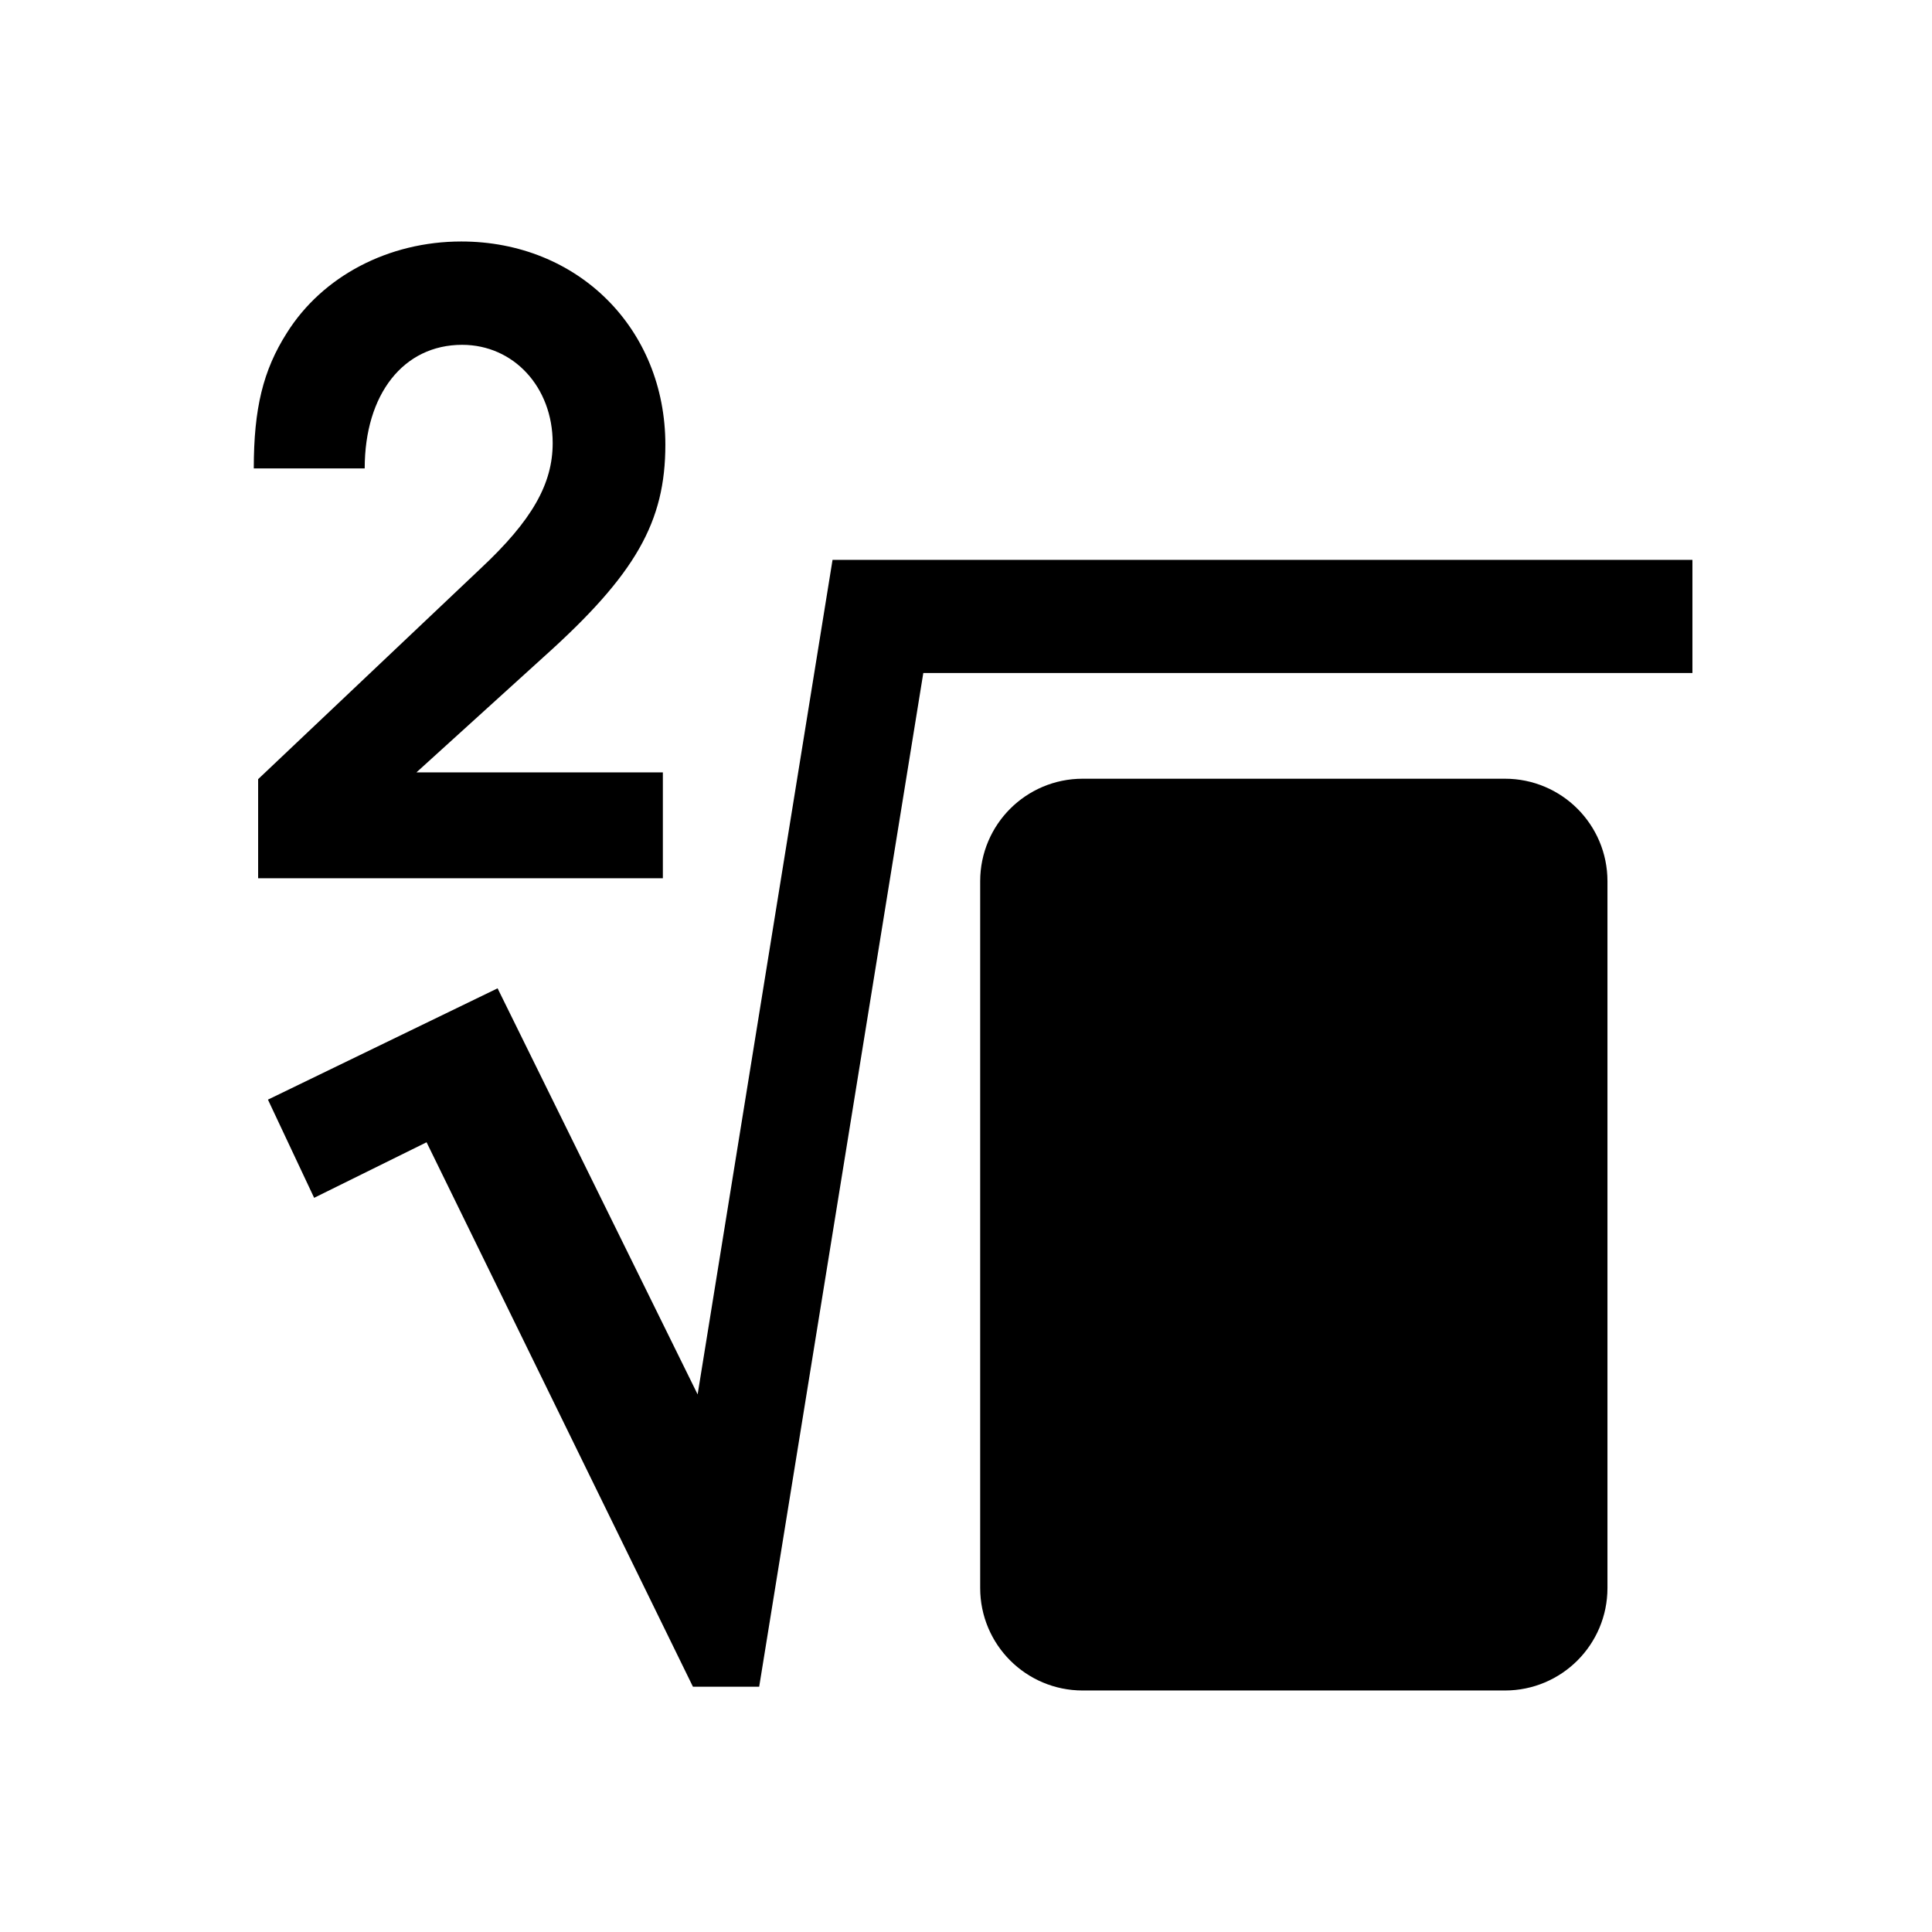
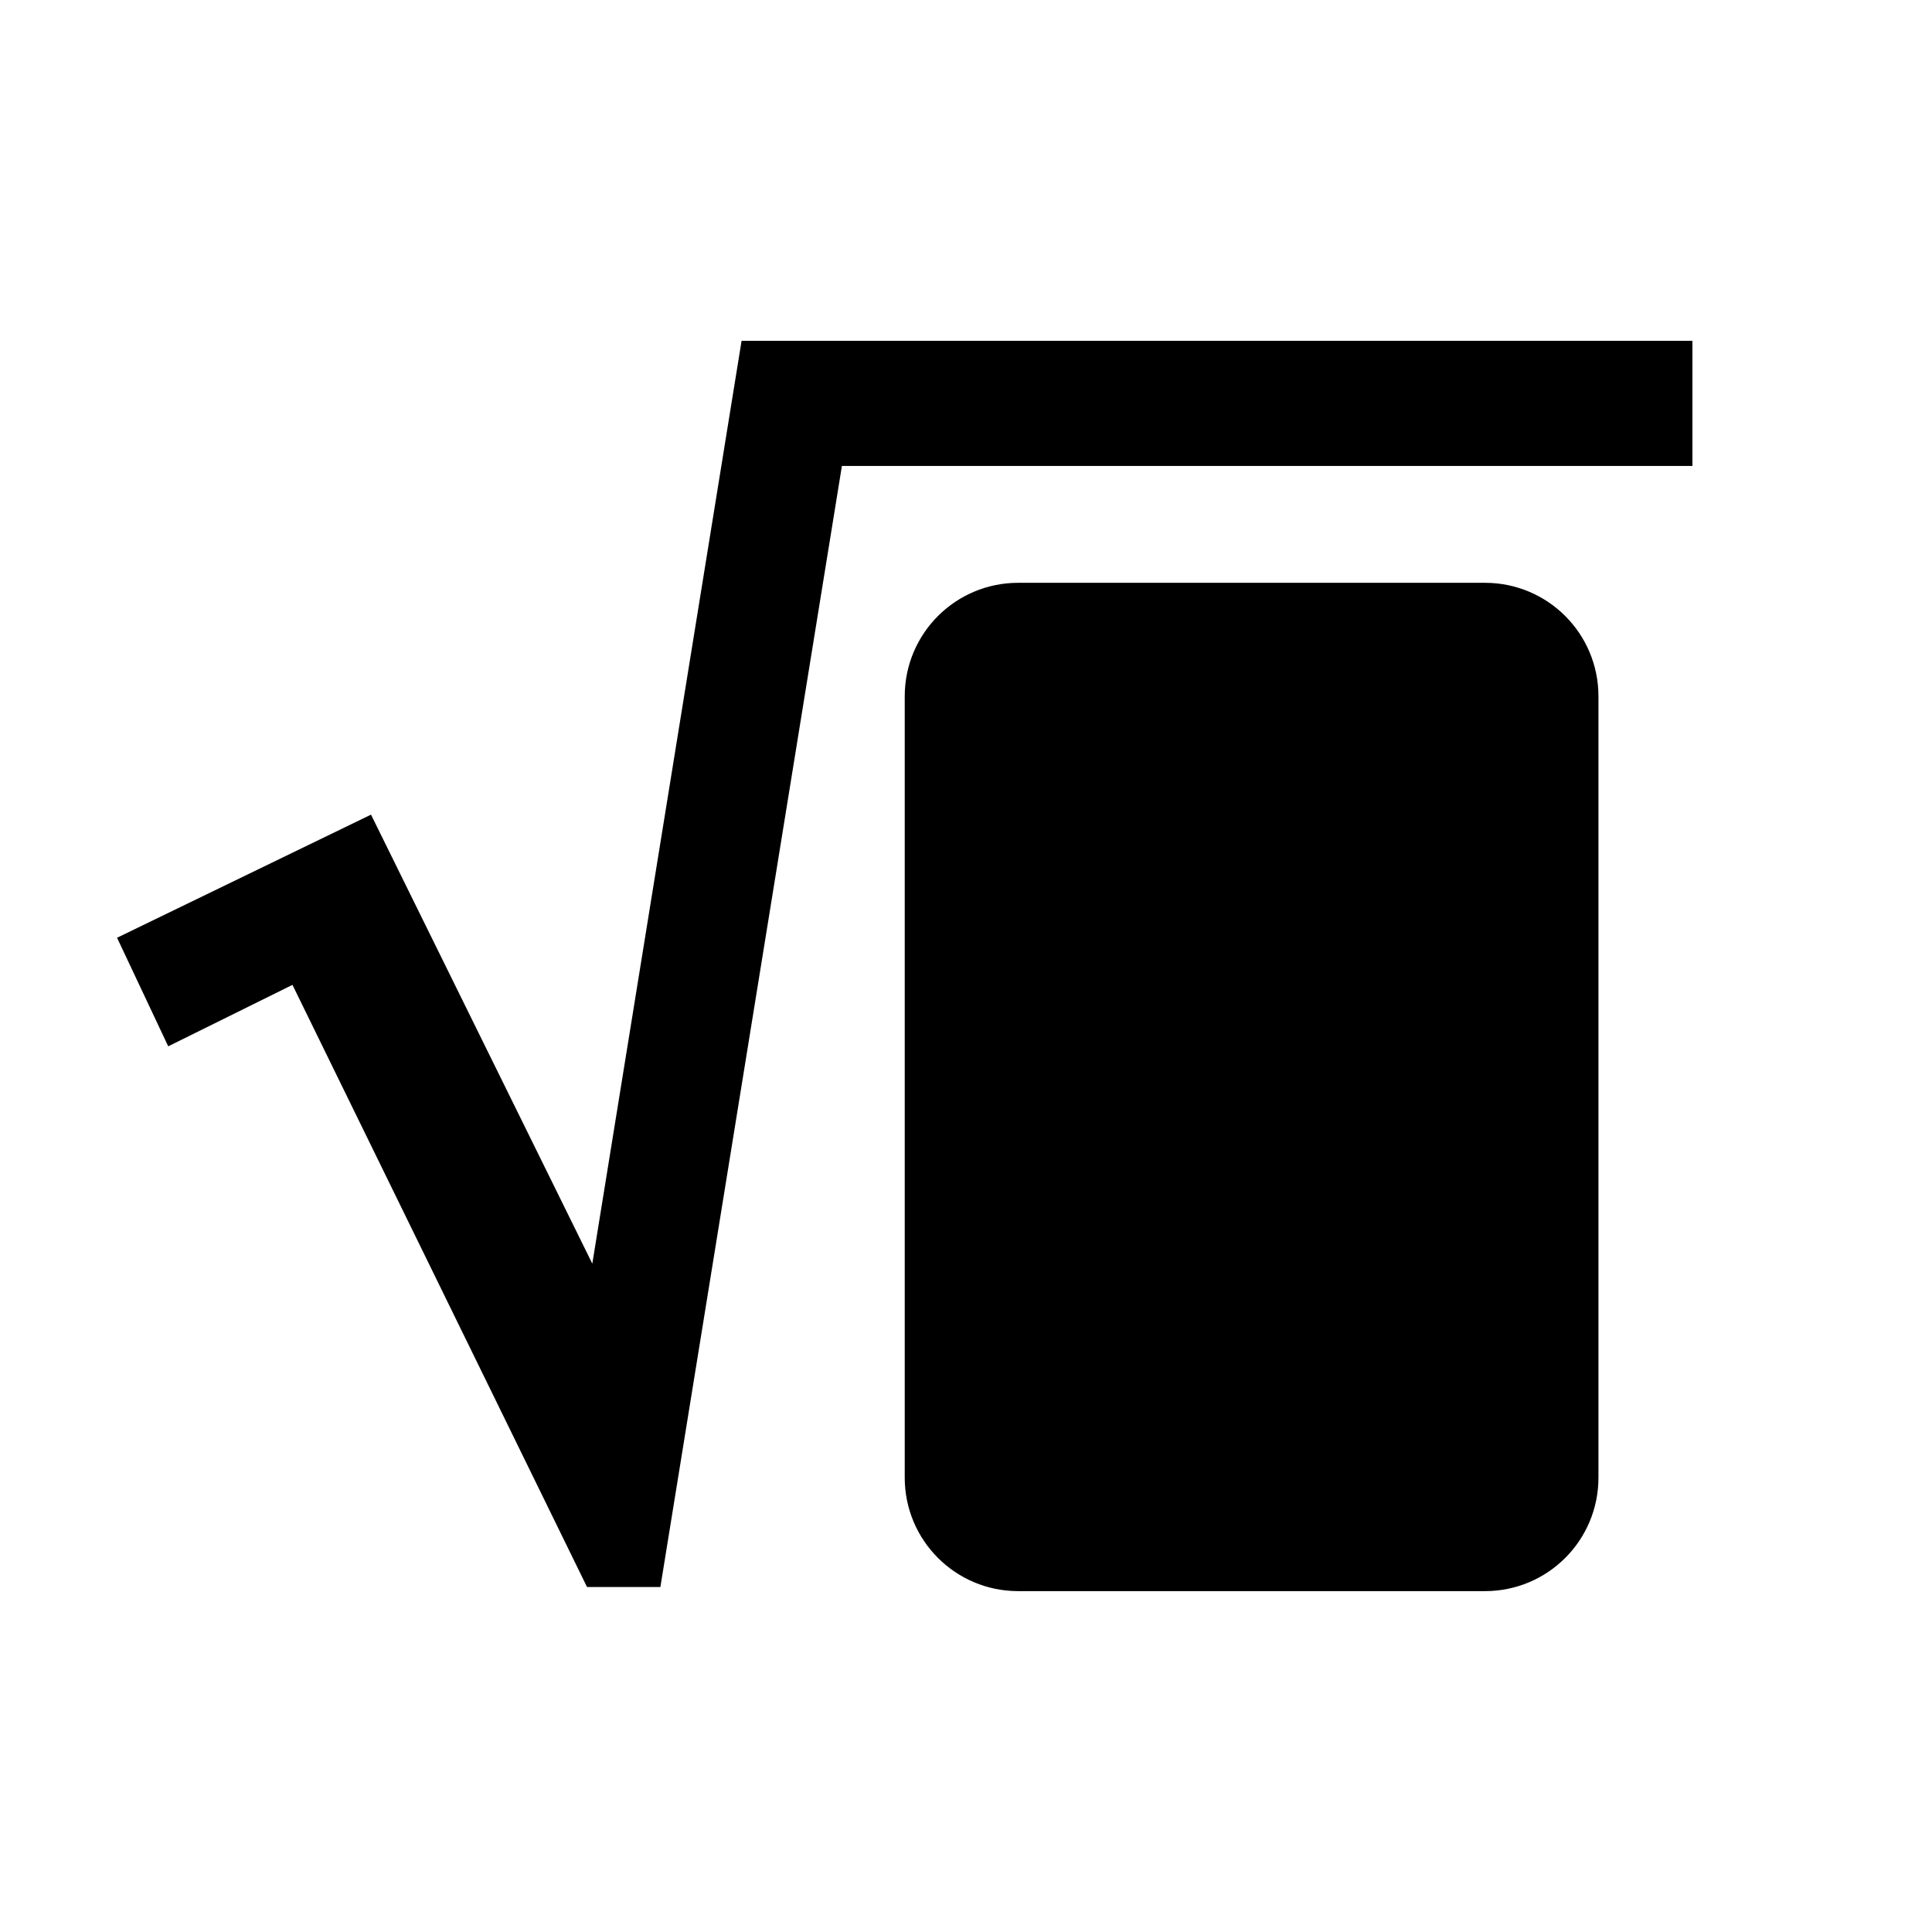
<svg xmlns="http://www.w3.org/2000/svg" height="48px" viewBox="0 0 24 24" width="48px" fill="#000000" version="1.1" id="svg6">
  <defs id="defs10">
    </defs>
  <path d="M 0,0 H 24 V 24 H 0 Z" fill="none" id="path1187" />
  <path d="M0 0h24v24H0V0z" fill="none" id="path2" />
  <g id="g1346" transform="matrix(1.263954,0,0,1.263954,-2.991291,-3.015272)">
-     <path id="path453" style="font-weight:bold;font-size:11.634px;line-height:1.25;font-family:'URW Gothic';-inkscape-font-specification:'URW Gothic';letter-spacing:0px;word-spacing:0px;stroke-width:0.291" d="M 10.549 7.888 L 9.223 16.09 L 7.257 12.099 L 5 13.193 L 5.454 14.158 L 6.559 13.612 L 9.177 18.963 L 9.828 18.963 L 11.441 9 L 19 9 L 19 7.888 L 10.549 7.888 z " />
-     <rect style="fill:#000000;fill-opacity:1;stroke:#000000;stroke-width:0.71;stroke-dasharray:none;stroke-opacity:1;paint-order:normal;stop-color:#000000" id="rect1116" width="5.455" height="8.251" x="12.355" y="10.394" ry="0.652" />
-     <g aria-label="2" id="text2164" style="font-size:9.153px;line-height:1.25;font-family:'URW Gothic';-inkscape-font-specification:'URW Gothic';letter-spacing:0px;word-spacing:0px;stroke-width:0.229" transform="matrix(0.9092019,0,0,0.9092019,9.859611,3.845255)">
-       <path d="m -5.451,7.888 h 4.375 V 6.744 h -2.664 l 1.382,-1.254 c 0.989,-0.888 1.309,-1.455 1.309,-2.288 0,-1.254 -0.943,-2.197 -2.206,-2.197 -0.787,0 -1.501,0.375 -1.886,0.989 -0.256,0.403 -0.357,0.815 -0.357,1.464 h 1.199 c 0,-0.805 0.421,-1.336 1.053,-1.336 0.558,0 0.979,0.458 0.979,1.062 0,0.439 -0.22,0.833 -0.778,1.355 L -5.451,6.817 Z" style="font-weight:bold" id="path2181" />
-     </g>
+     <path id="path453" style="font-weight:bold;font-size:11.634px;line-height:1.25;font-family:'URW Gothic';-inkscape-font-specification:'URW Gothic';letter-spacing:0px;word-spacing:0px;stroke-width:0.322" d="M 9.655,5.735 8.188,14.805 6.013,10.392 3.517,11.602 4.02,12.669 5.241,12.065 8.136,17.983 H 8.857 L 10.641,6.965 h 8.359 V 5.735 Z" />
+     <rect style="fill:#000000;fill-opacity:1;stroke:#000000;stroke-width:0.785;stroke-dasharray:none;stroke-opacity:1;paint-order:normal;stop-color:#000000" id="rect1116" width="6.033" height="9.125" x="11.651" y="8.506" ry="0.722" />
  </g>
</svg>
